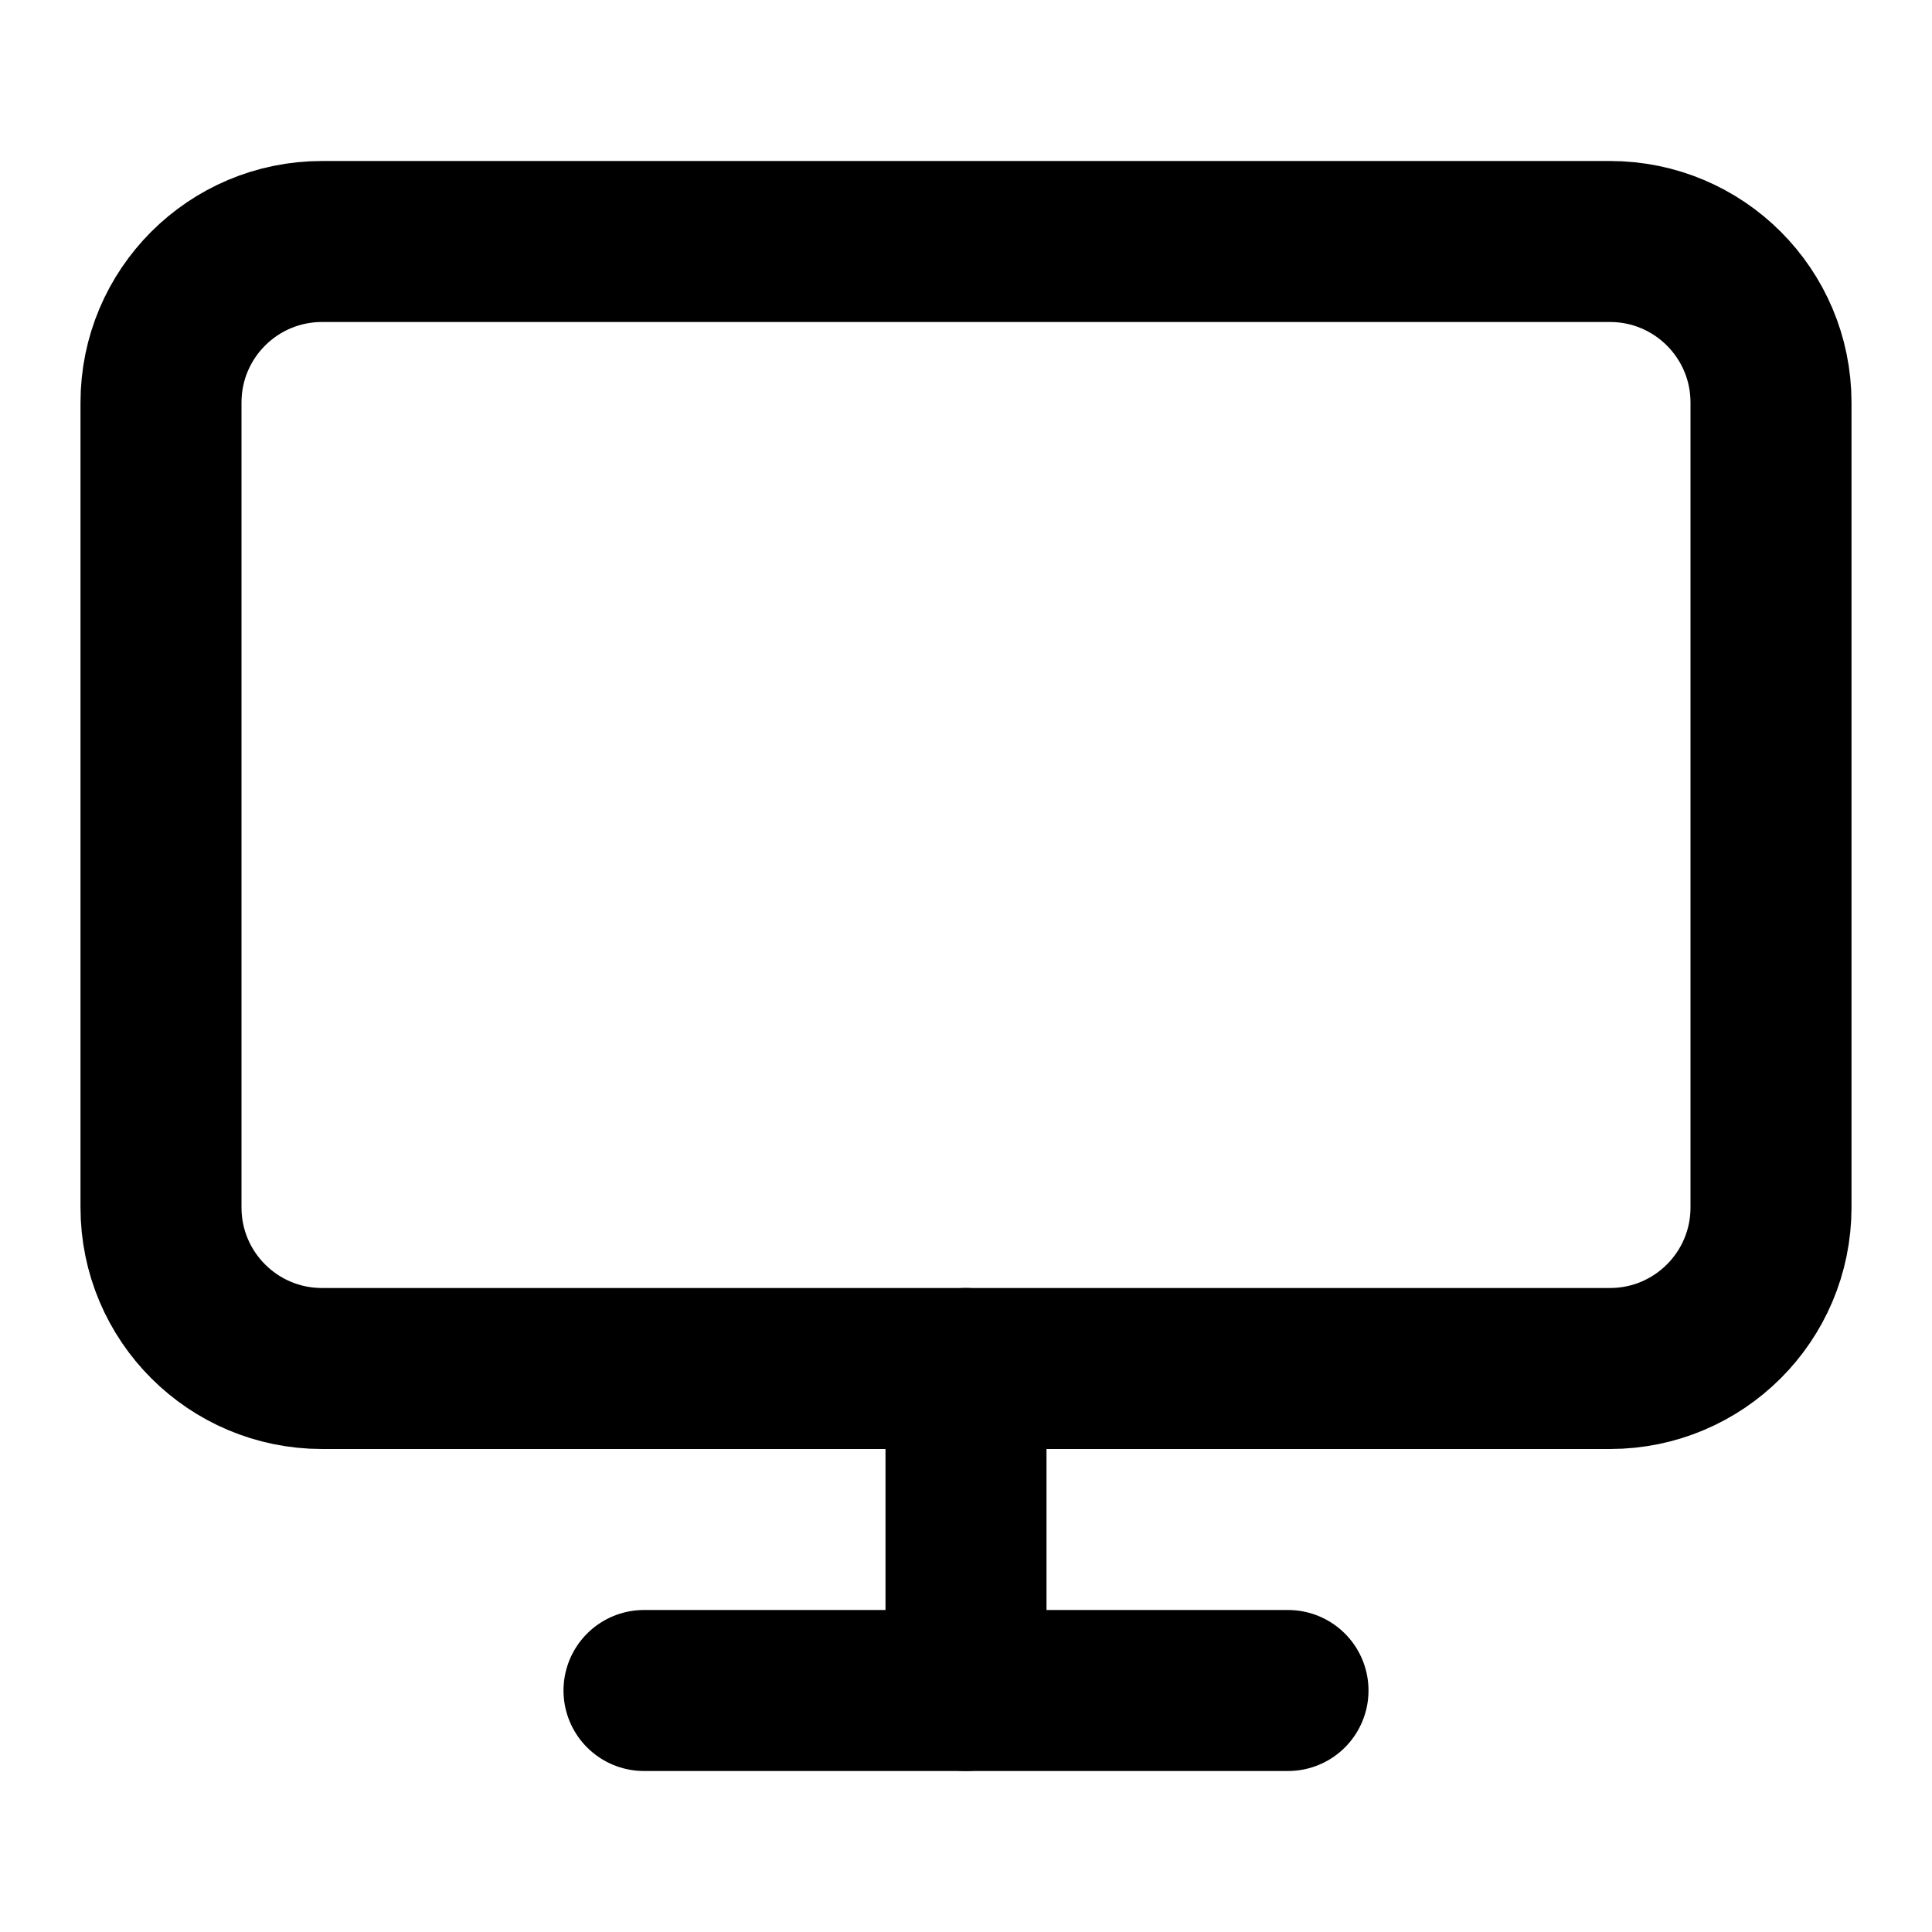
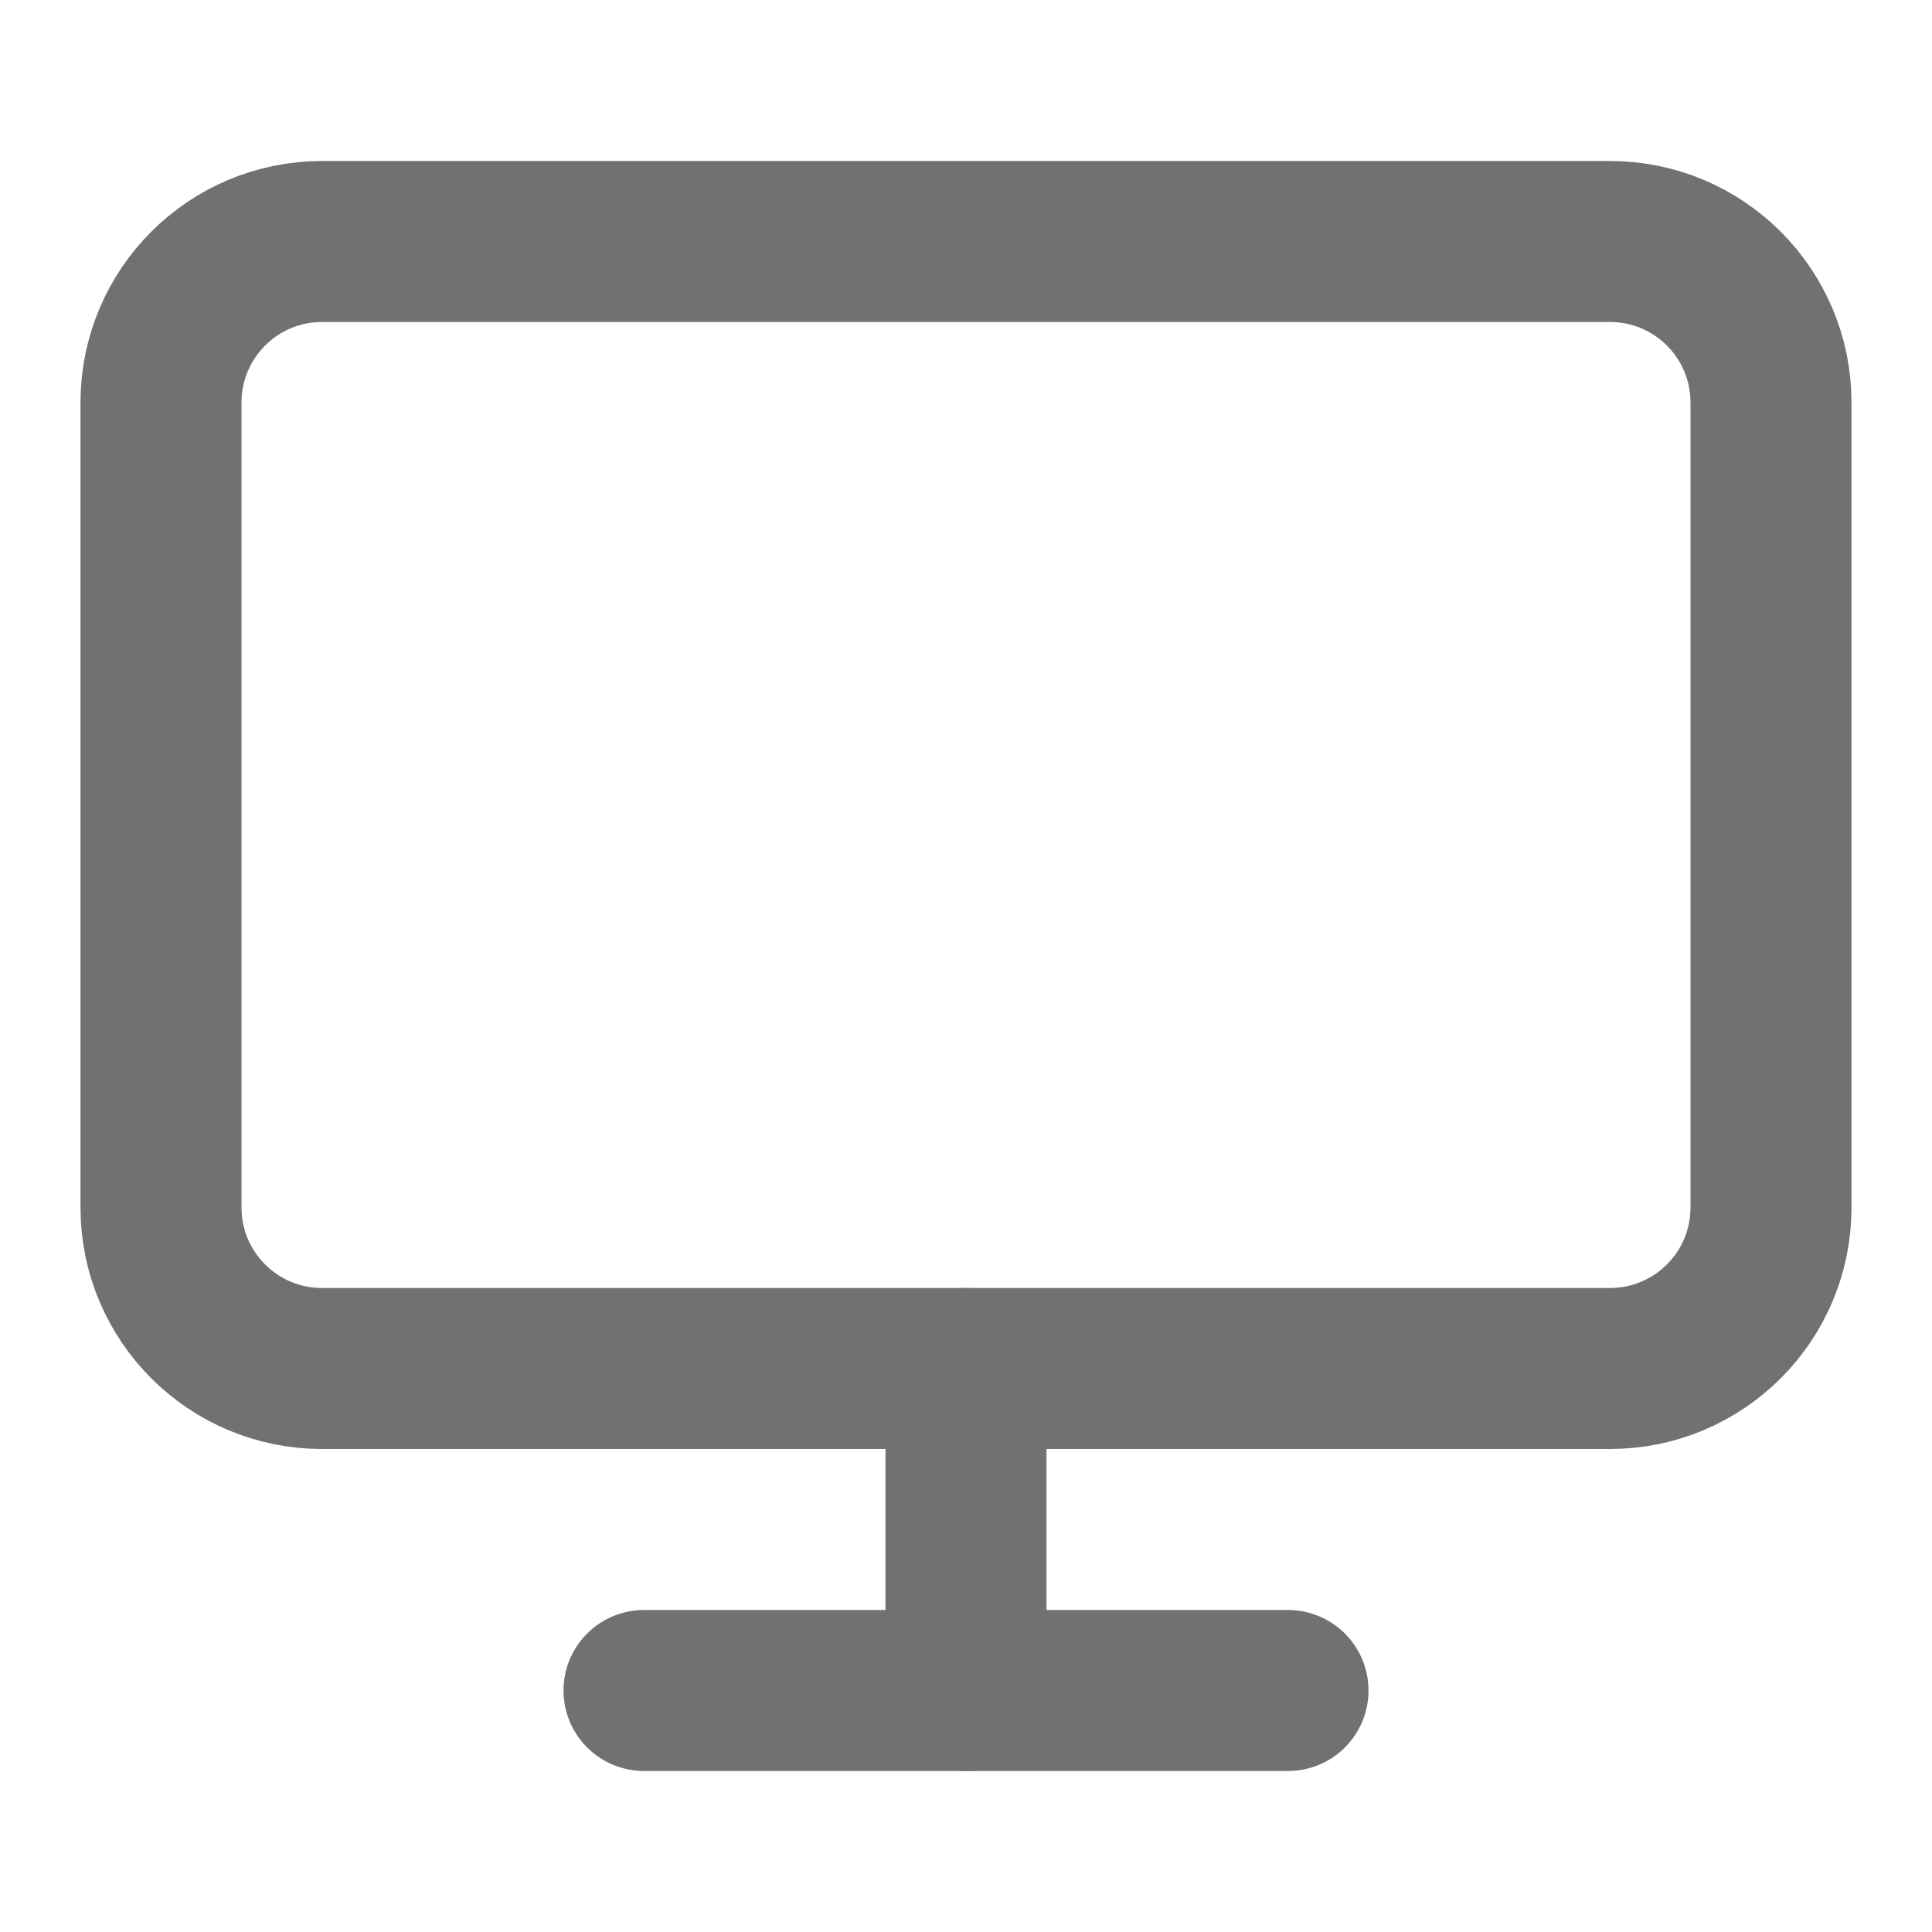
- <svg xmlns="http://www.w3.org/2000/svg" width="24" height="24" viewBox="0 0 24 24" fill="none" stroke="currentColor" stroke-width="2" stroke-linecap="round" stroke-linejoin="round" class="feather feather-monitor">
+ <svg xmlns="http://www.w3.org/2000/svg" width="24" height="24" viewBox="0 0 24 24" fill="none" stroke="#717171" stroke-width="2" stroke-linecap="round" stroke-linejoin="round" class="feather feather-monitor">
  <rect x="2" y="3" width="20" height="14" rx="2" ry="2" />
  <line x1="8" y1="21" x2="16" y2="21" />
  <line x1="12" y1="17" x2="12" y2="21" />
</svg>
